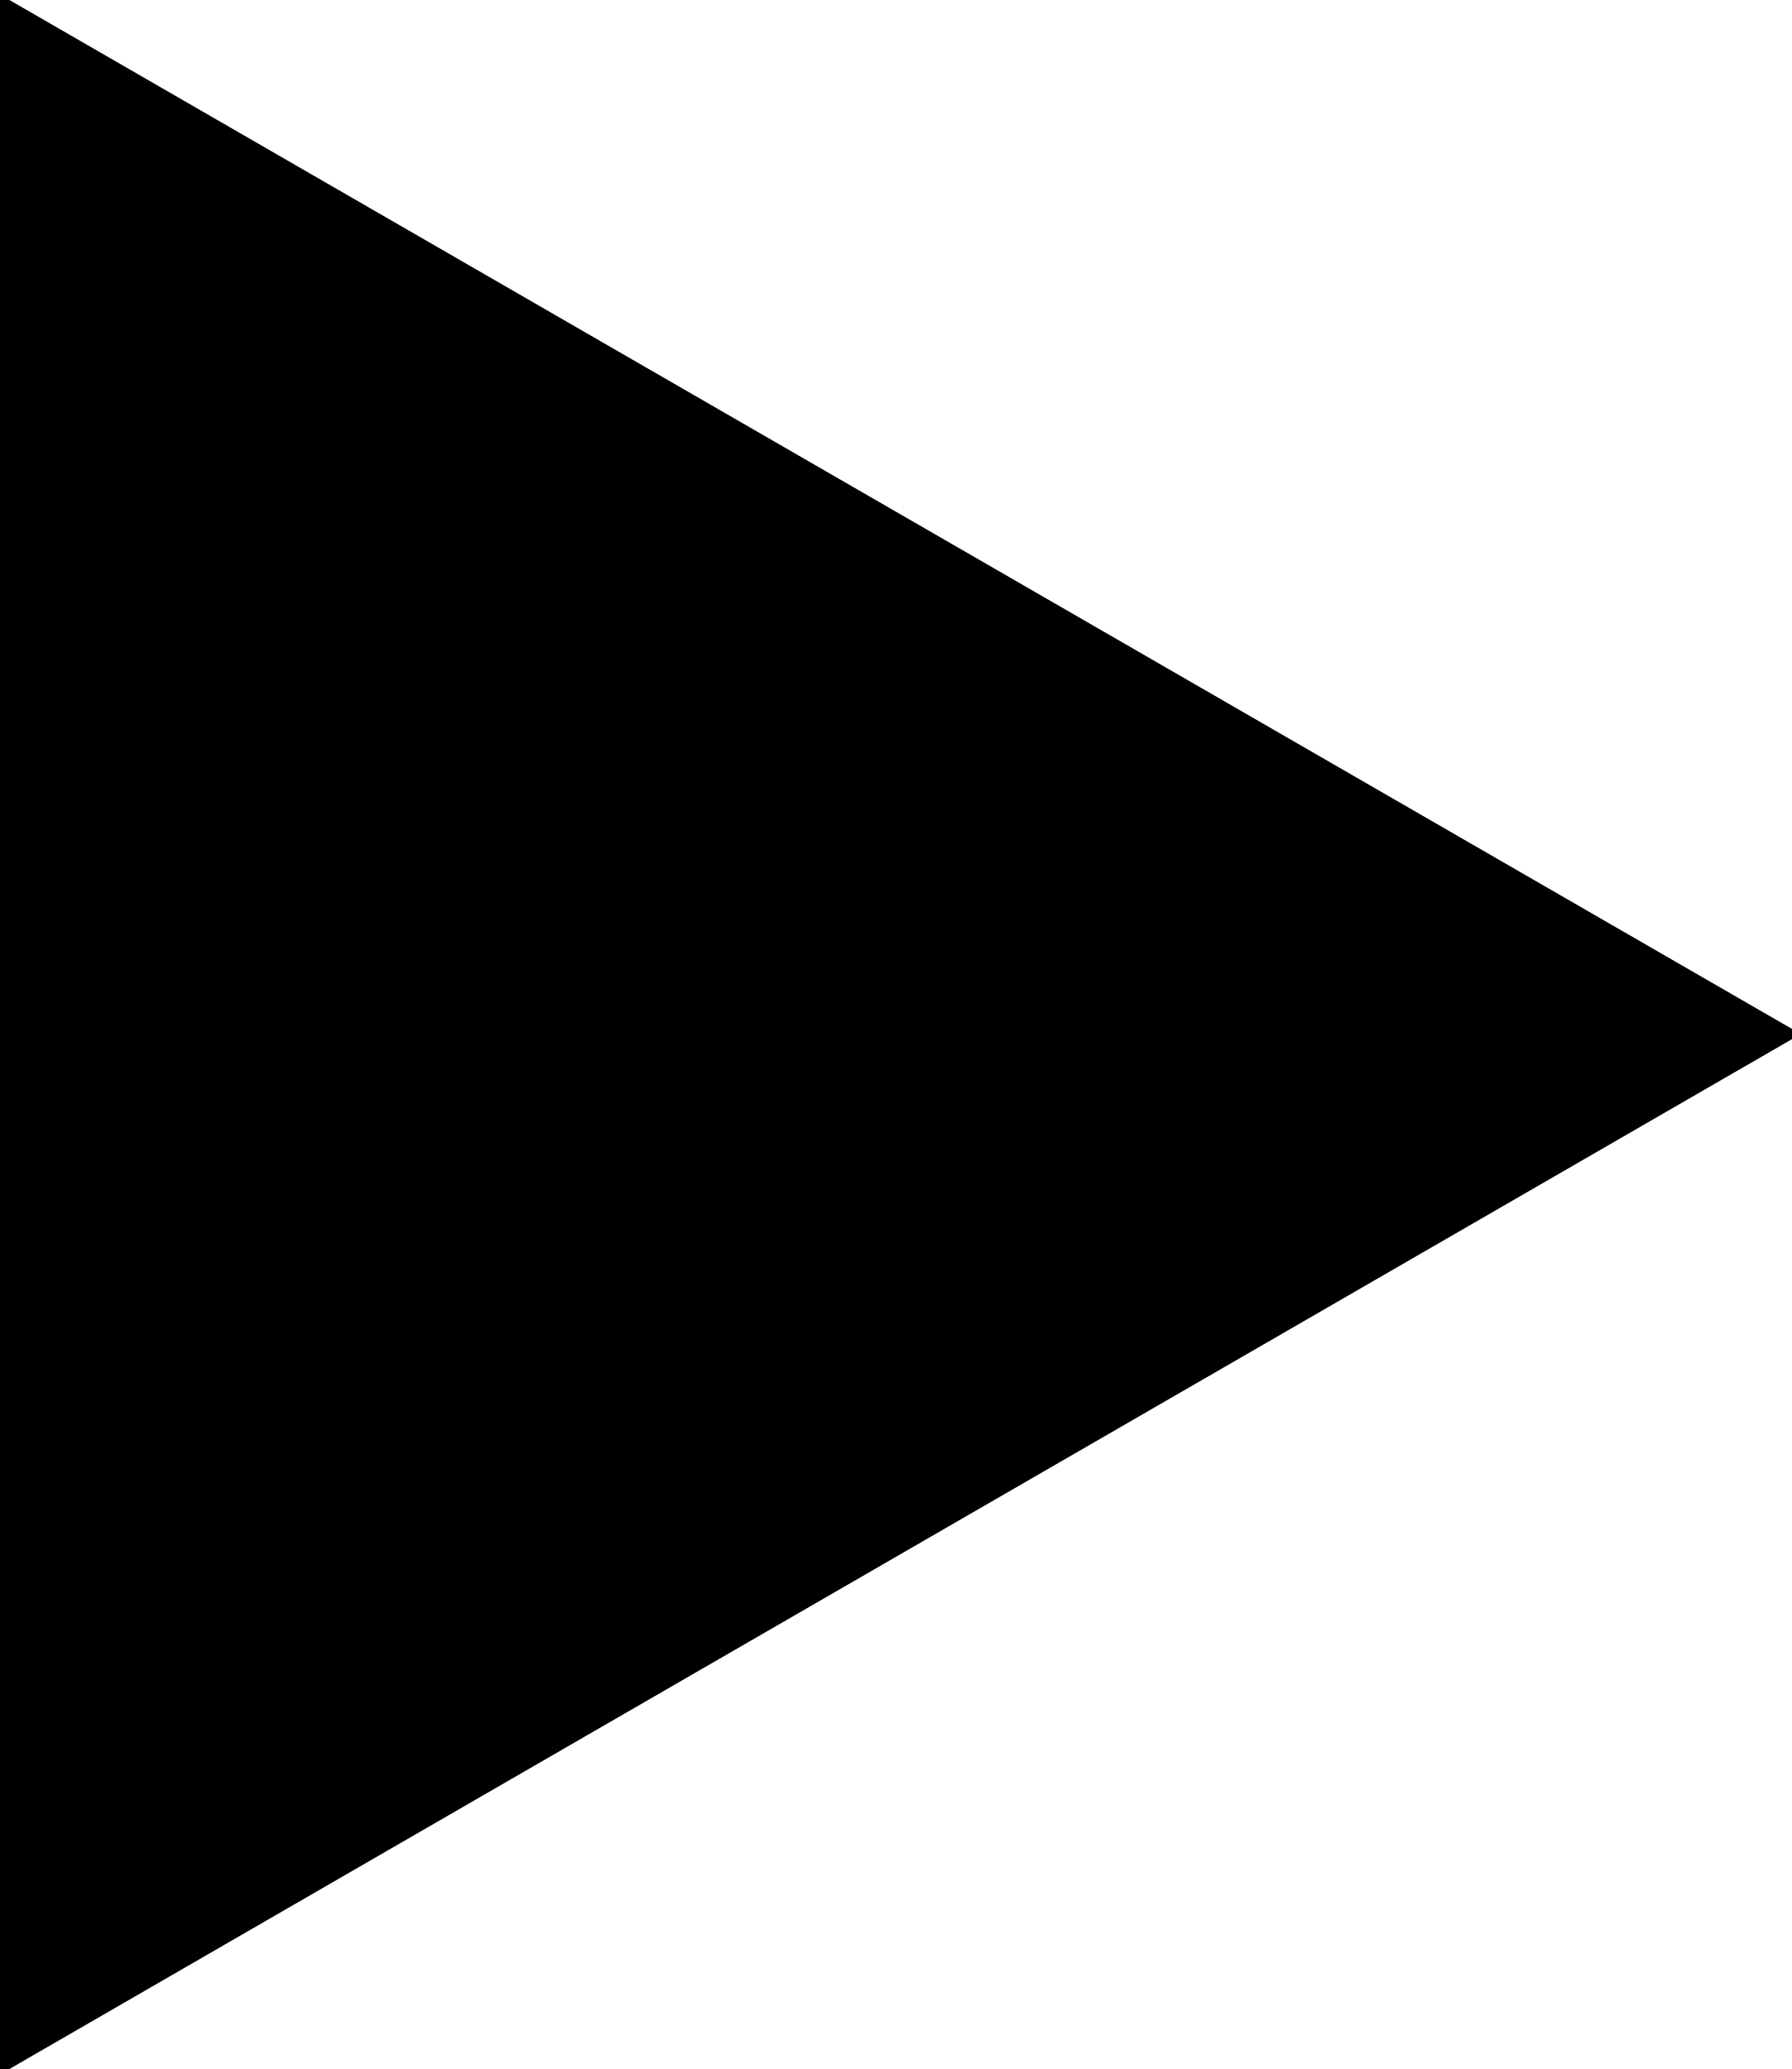
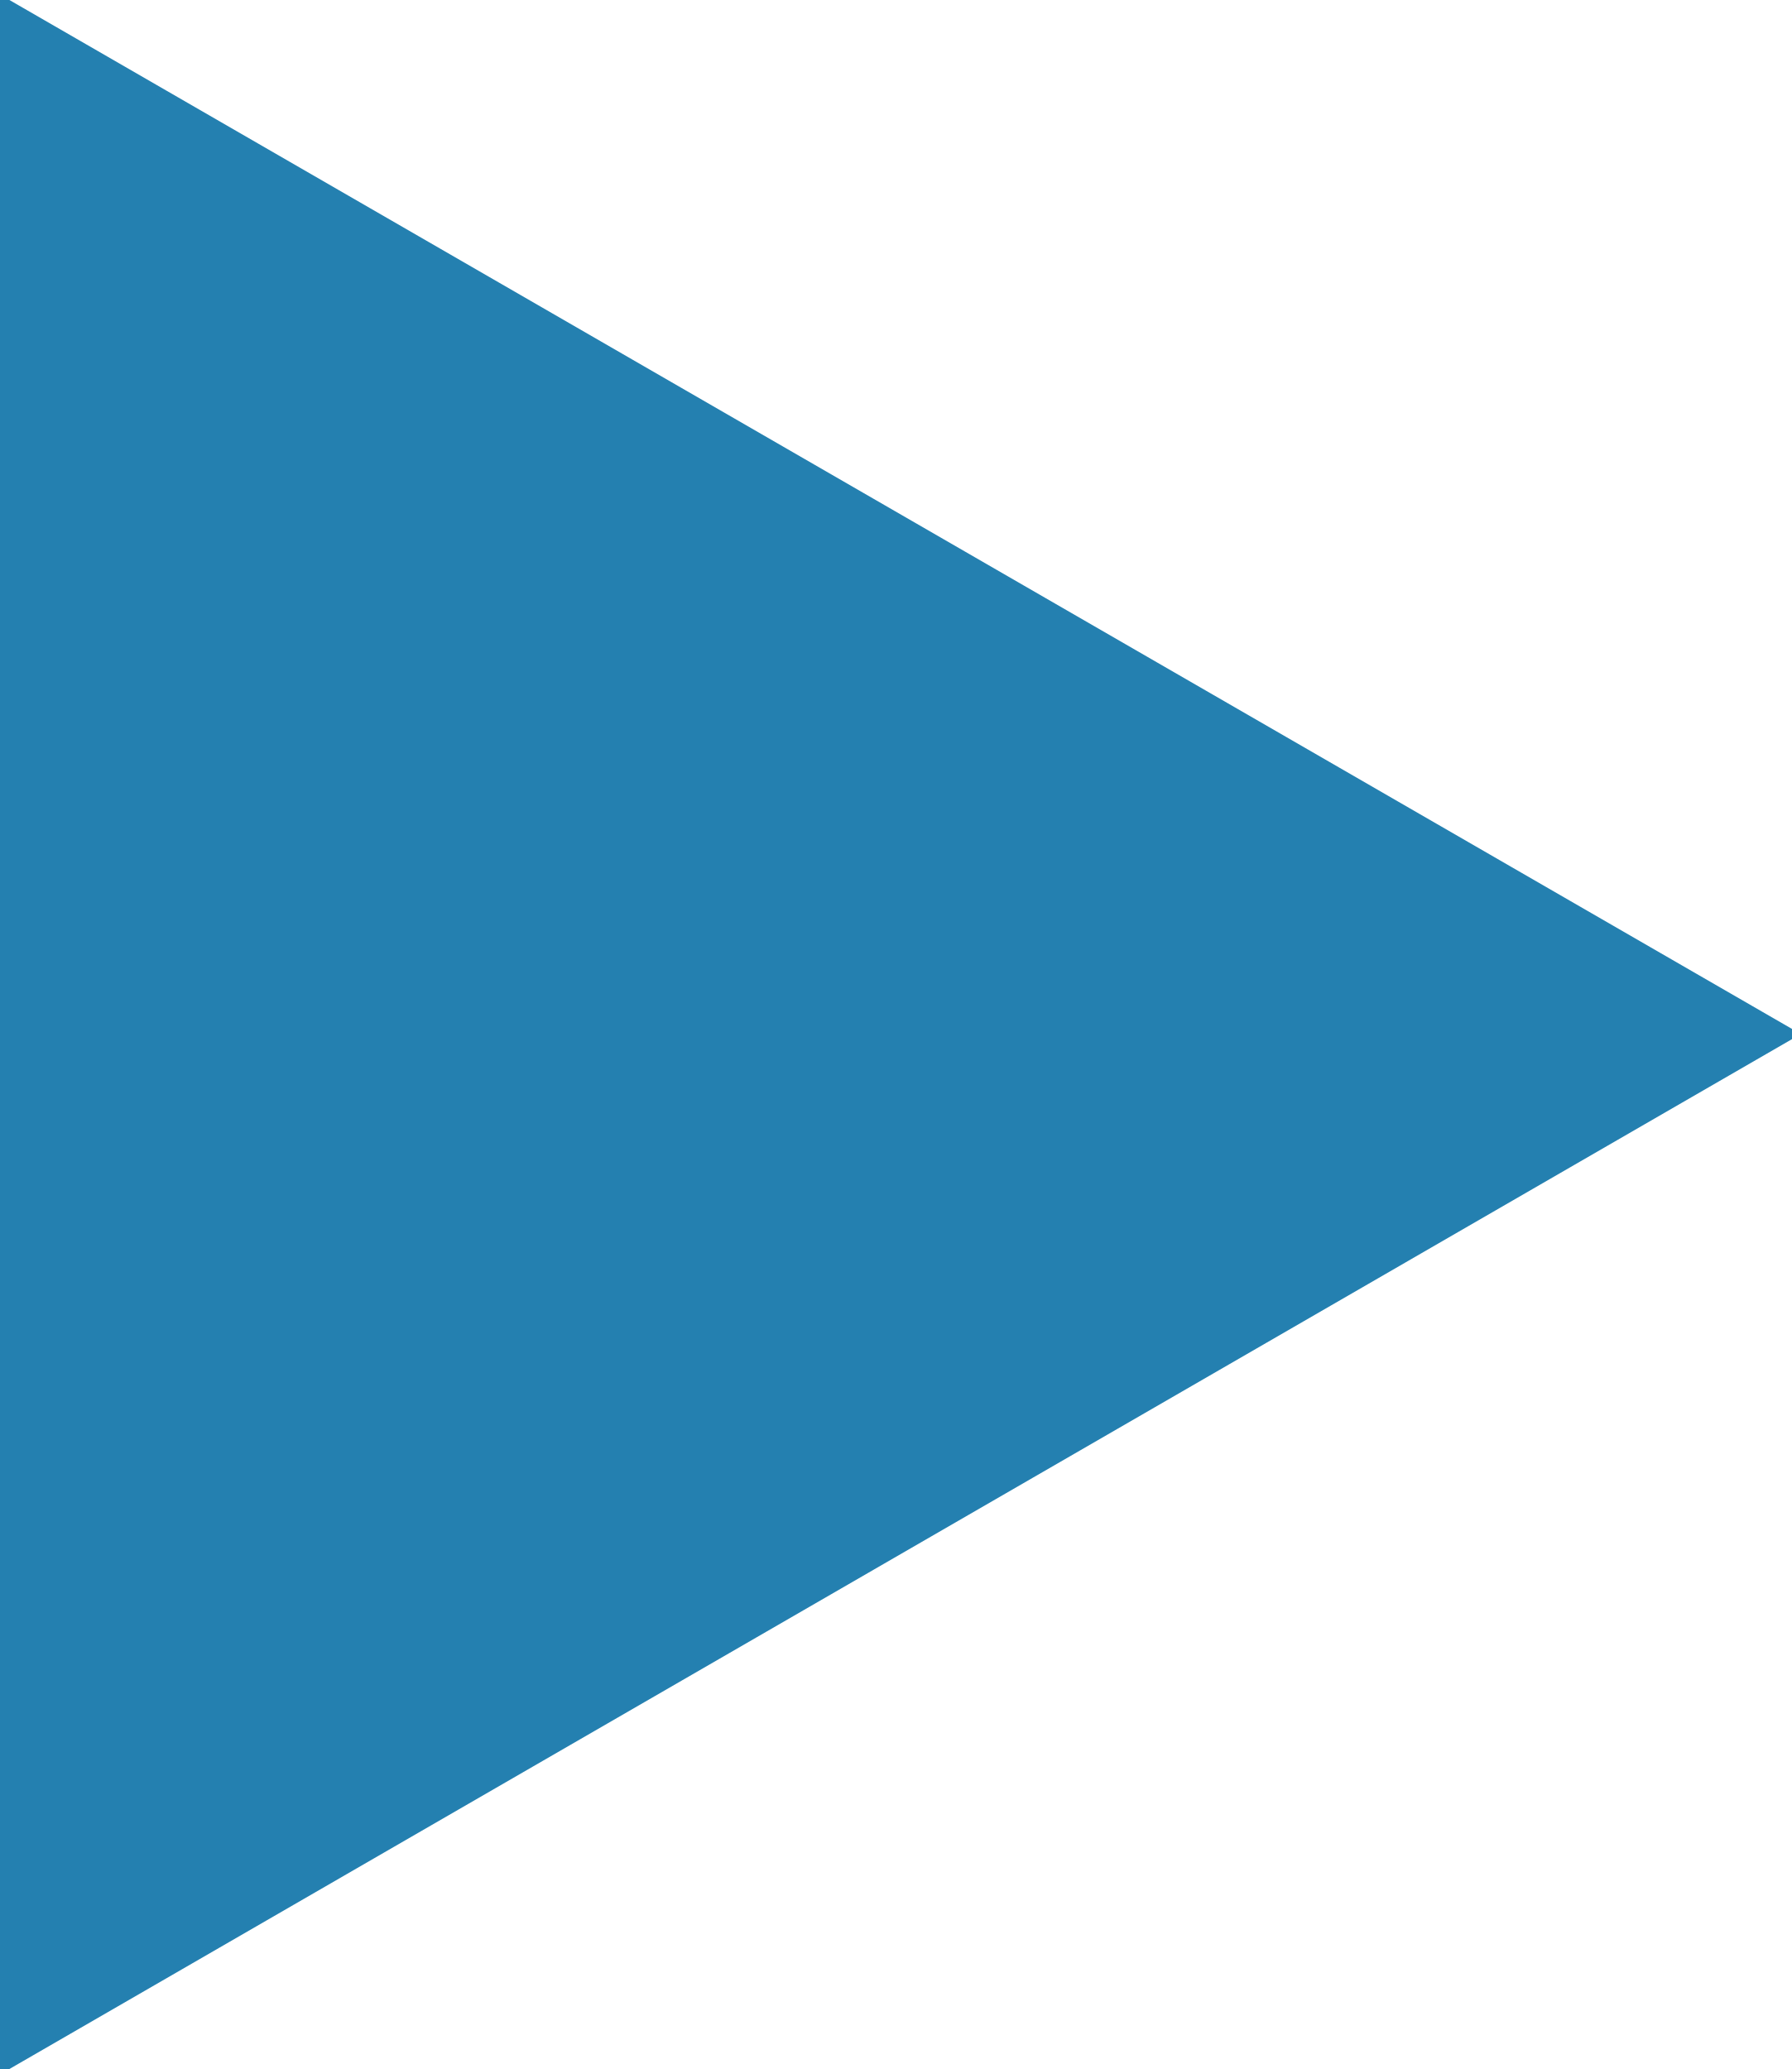
<svg xmlns="http://www.w3.org/2000/svg" version="1.1" id="Layer_1" x="0px" y="0px" viewBox="0 0 190.2 219.7" style="enable-background:new 0 0 190.2 219.7;" xml:space="preserve">
  <style type="text/css">
- 	.st0{stroke:#000000;stroke-miterlimit:10;}
+ 	.st0{stroke:#2480b0;stroke-miterlimit:10;fill:#2480b0;}
</style>
  <polygon class="st0" points="0,0 190.2,109.8 0,219.7 " />
</svg>
